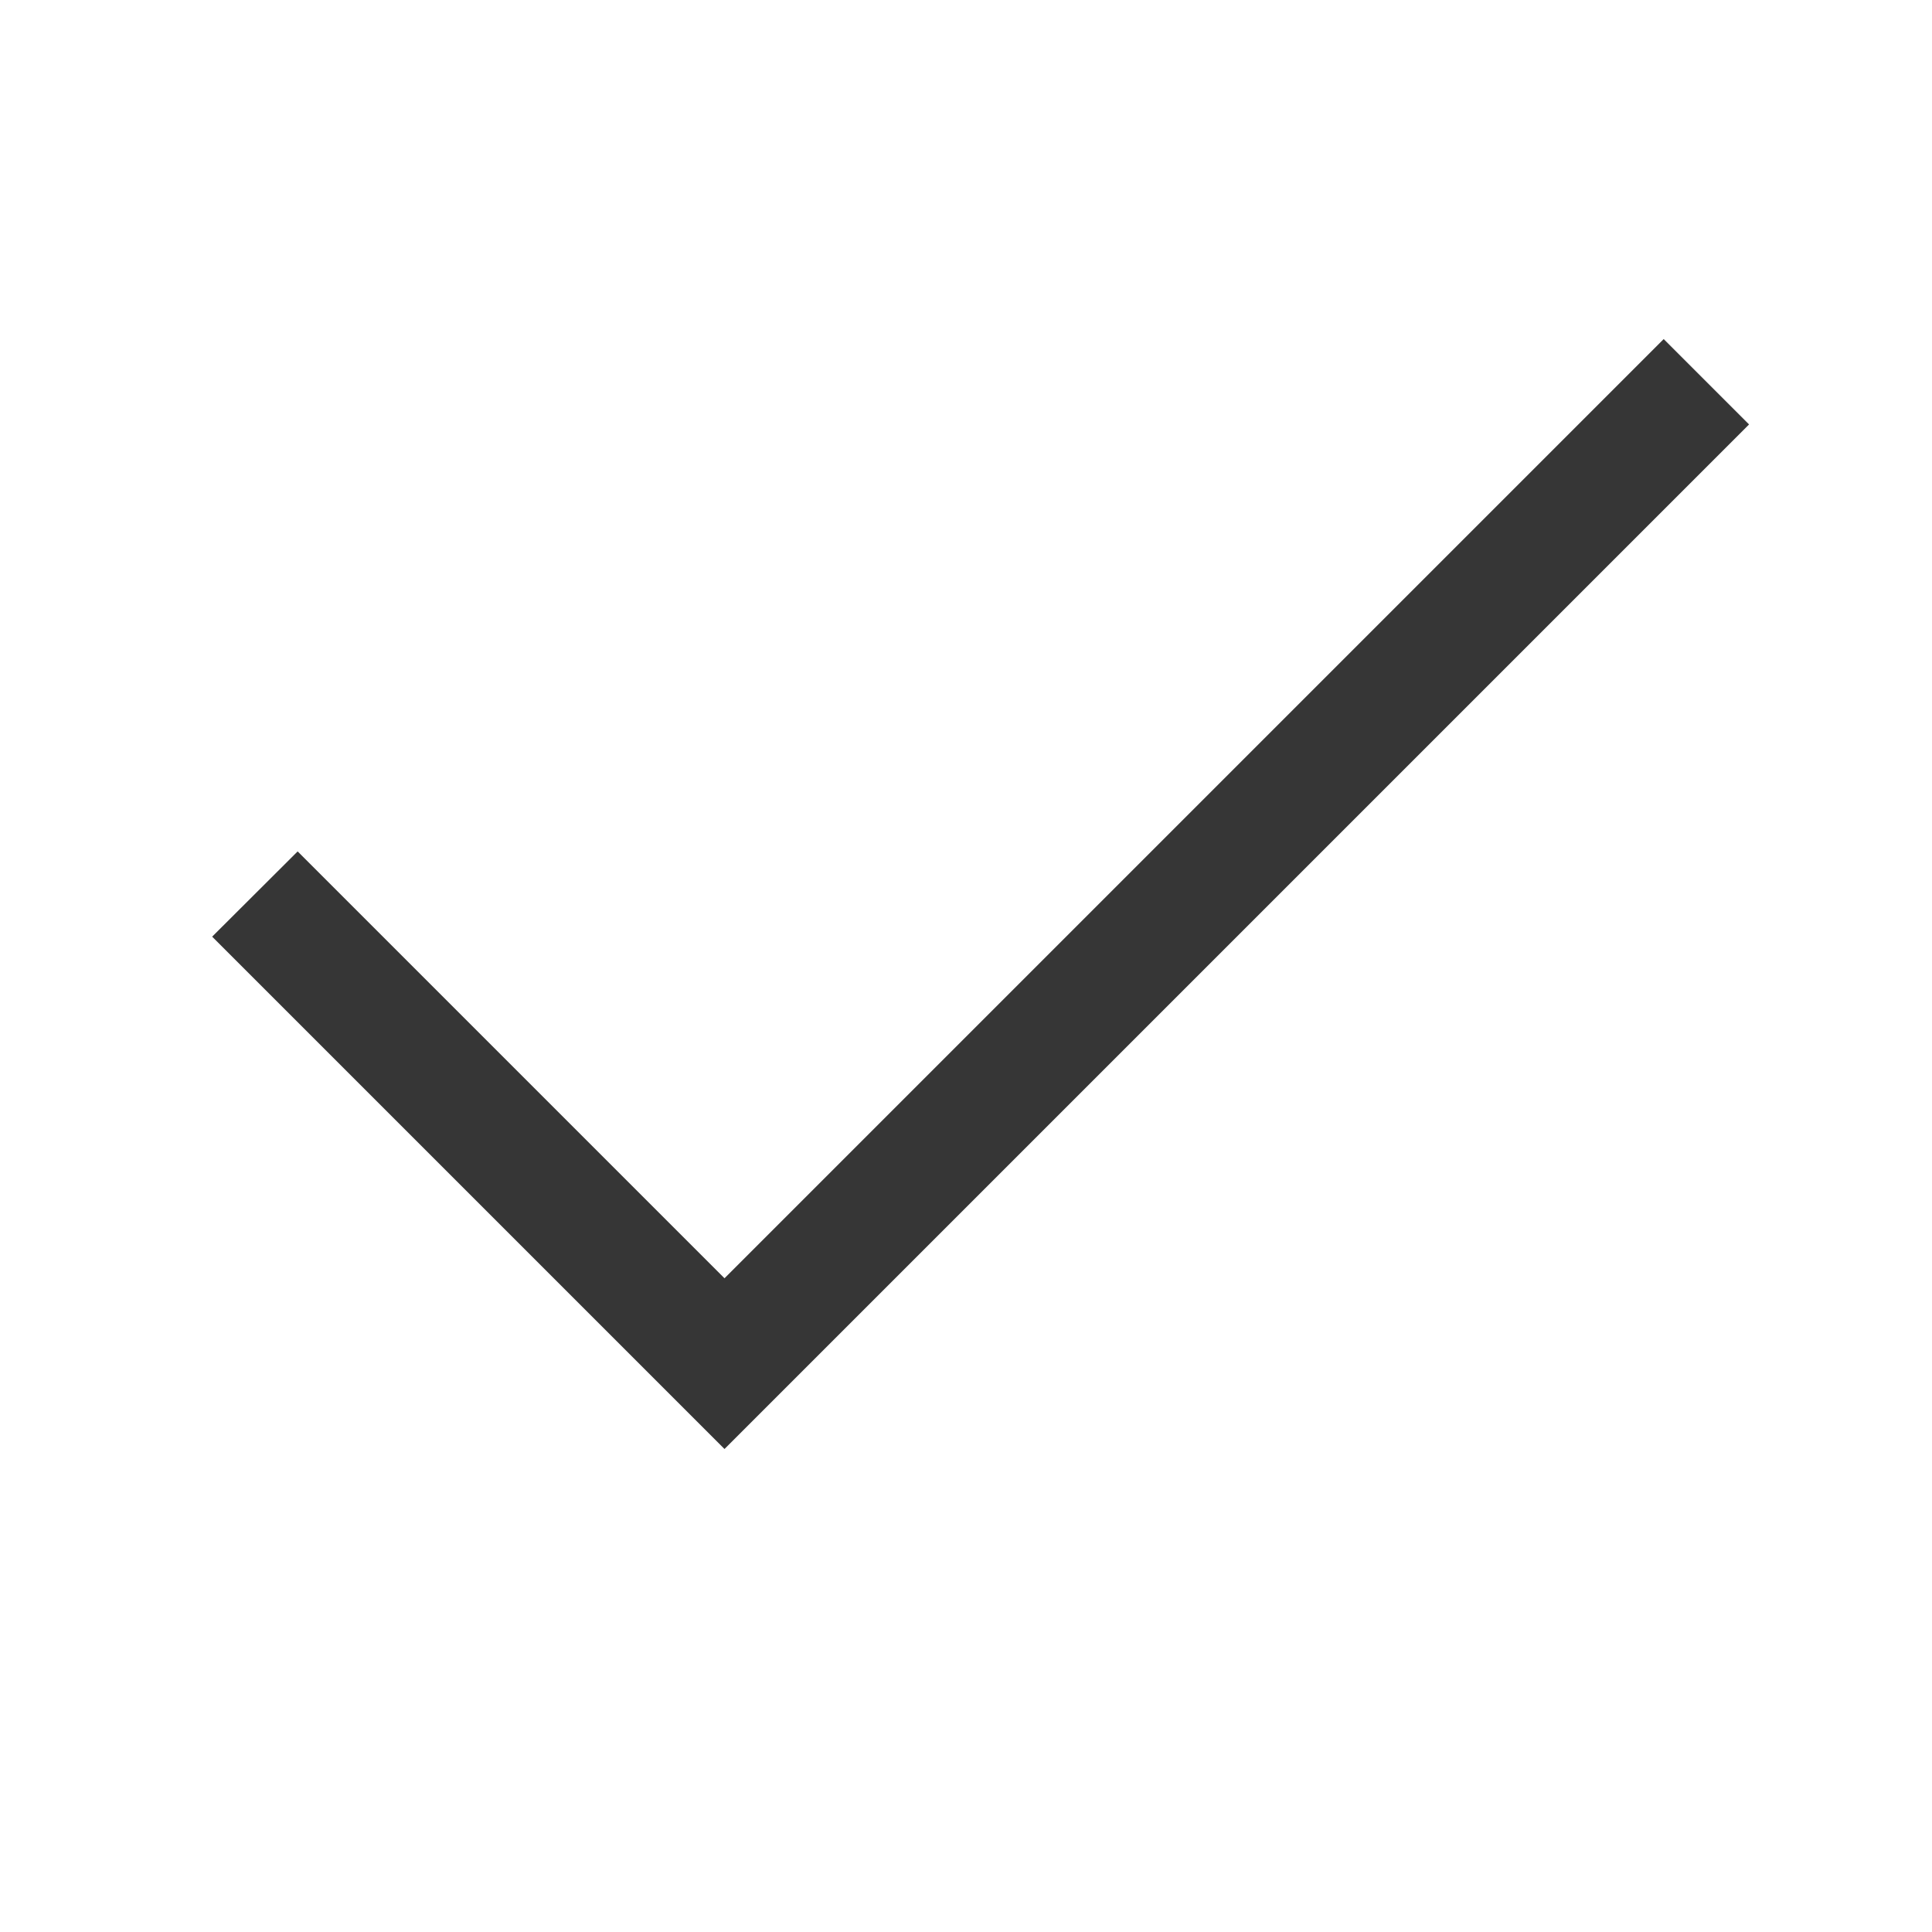
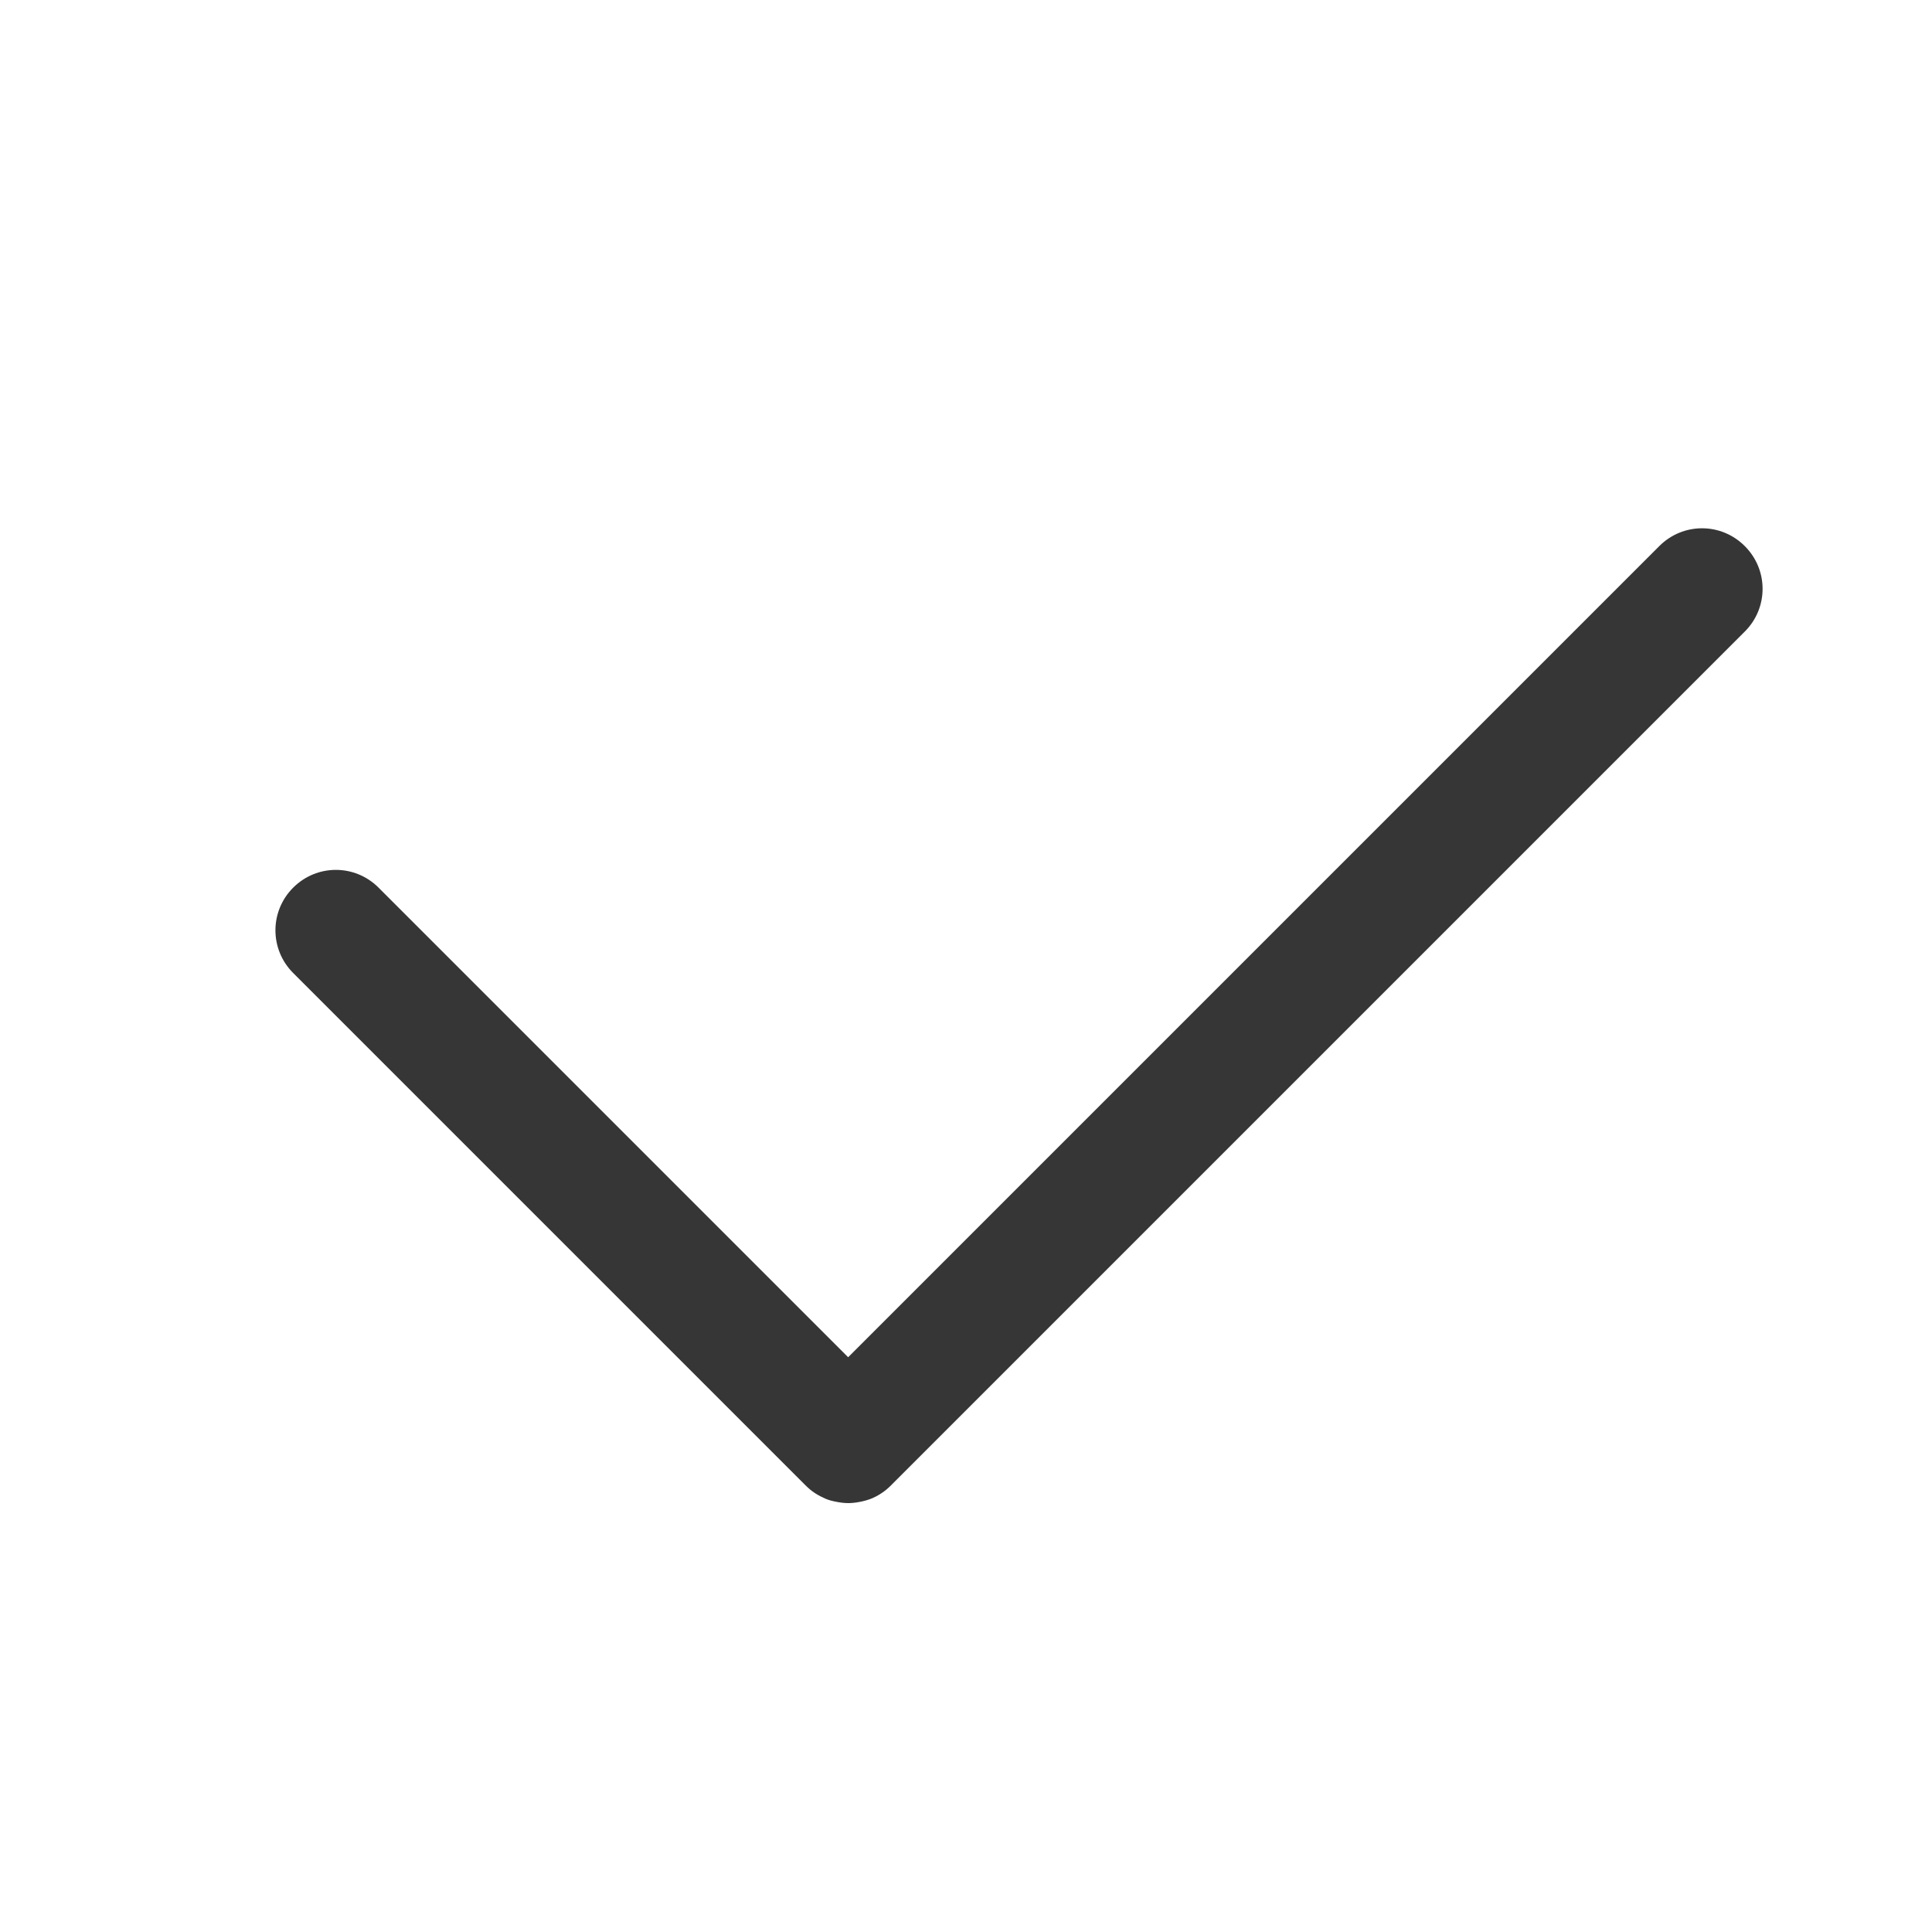
<svg xmlns="http://www.w3.org/2000/svg" width="16px" height="16px" version="1.1" viewBox="0 0 16 16">
-   <path d="m1.757 7.757 4.243 4.243 8.485-8.485-0.707-0.707-7.778 7.778-3.535-3.535z" fill="#363636" fill-rule="evenodd" stop-color="#000000" />
+   <path d="m14.449 4.522c-0.196-0.196-0.511-0.196-0.707 0l-6.718 6.718-3.889-3.889c-0.196-0.196-0.511-0.196-0.707 0-0.196 0.196-0.196 0.511 0 0.707l4.243 4.243c0.024 0.024 0.051 0.047 0.079 0.065 0.028 0.018 0.057 0.033 0.087 0.046s0.061 0.02 0.093 0.026c0.031 0.006 0.063 0.01 0.095 0.01 0.032 3e-6 0.064-0.004 0.095-0.01 0.031-0.006 0.062-0.014 0.093-0.026 0.03-0.012 0.059-0.027 0.087-0.046 0.028-0.018 0.054-0.04 0.079-0.065l7.071-7.071c0.196-0.196 0.196-0.511 0-0.707z" fill="#363636" />
</svg>
